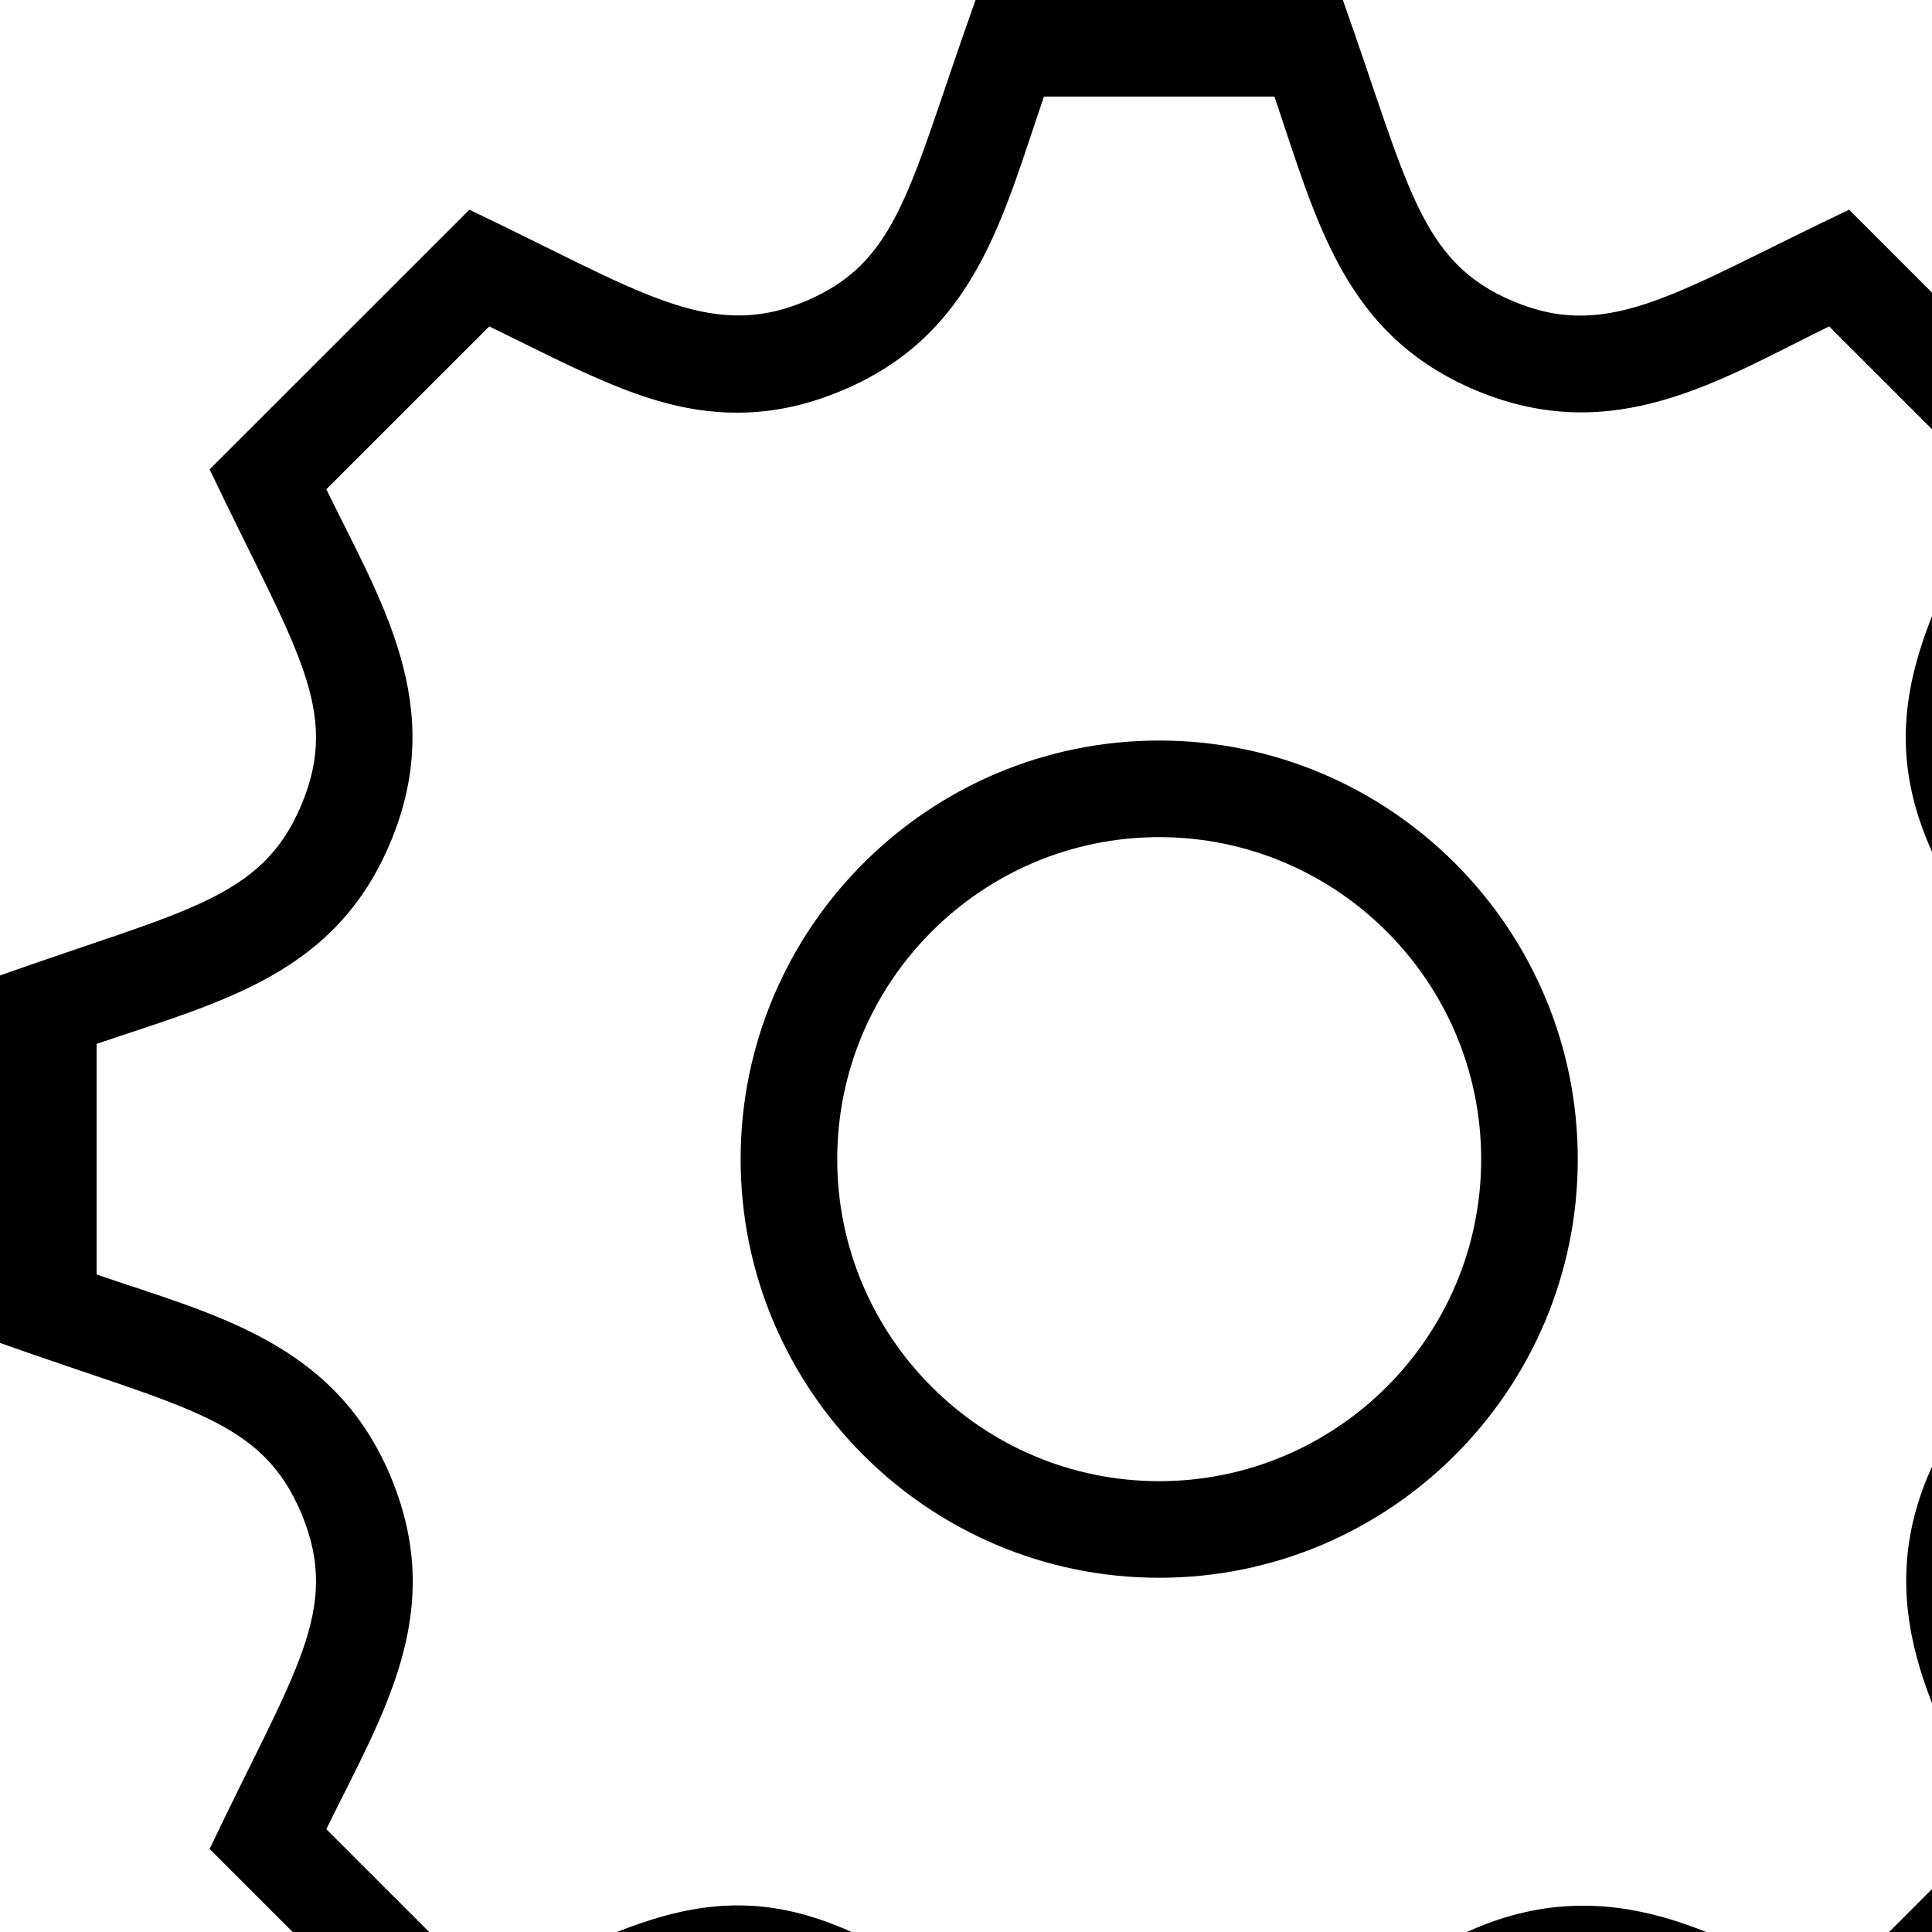
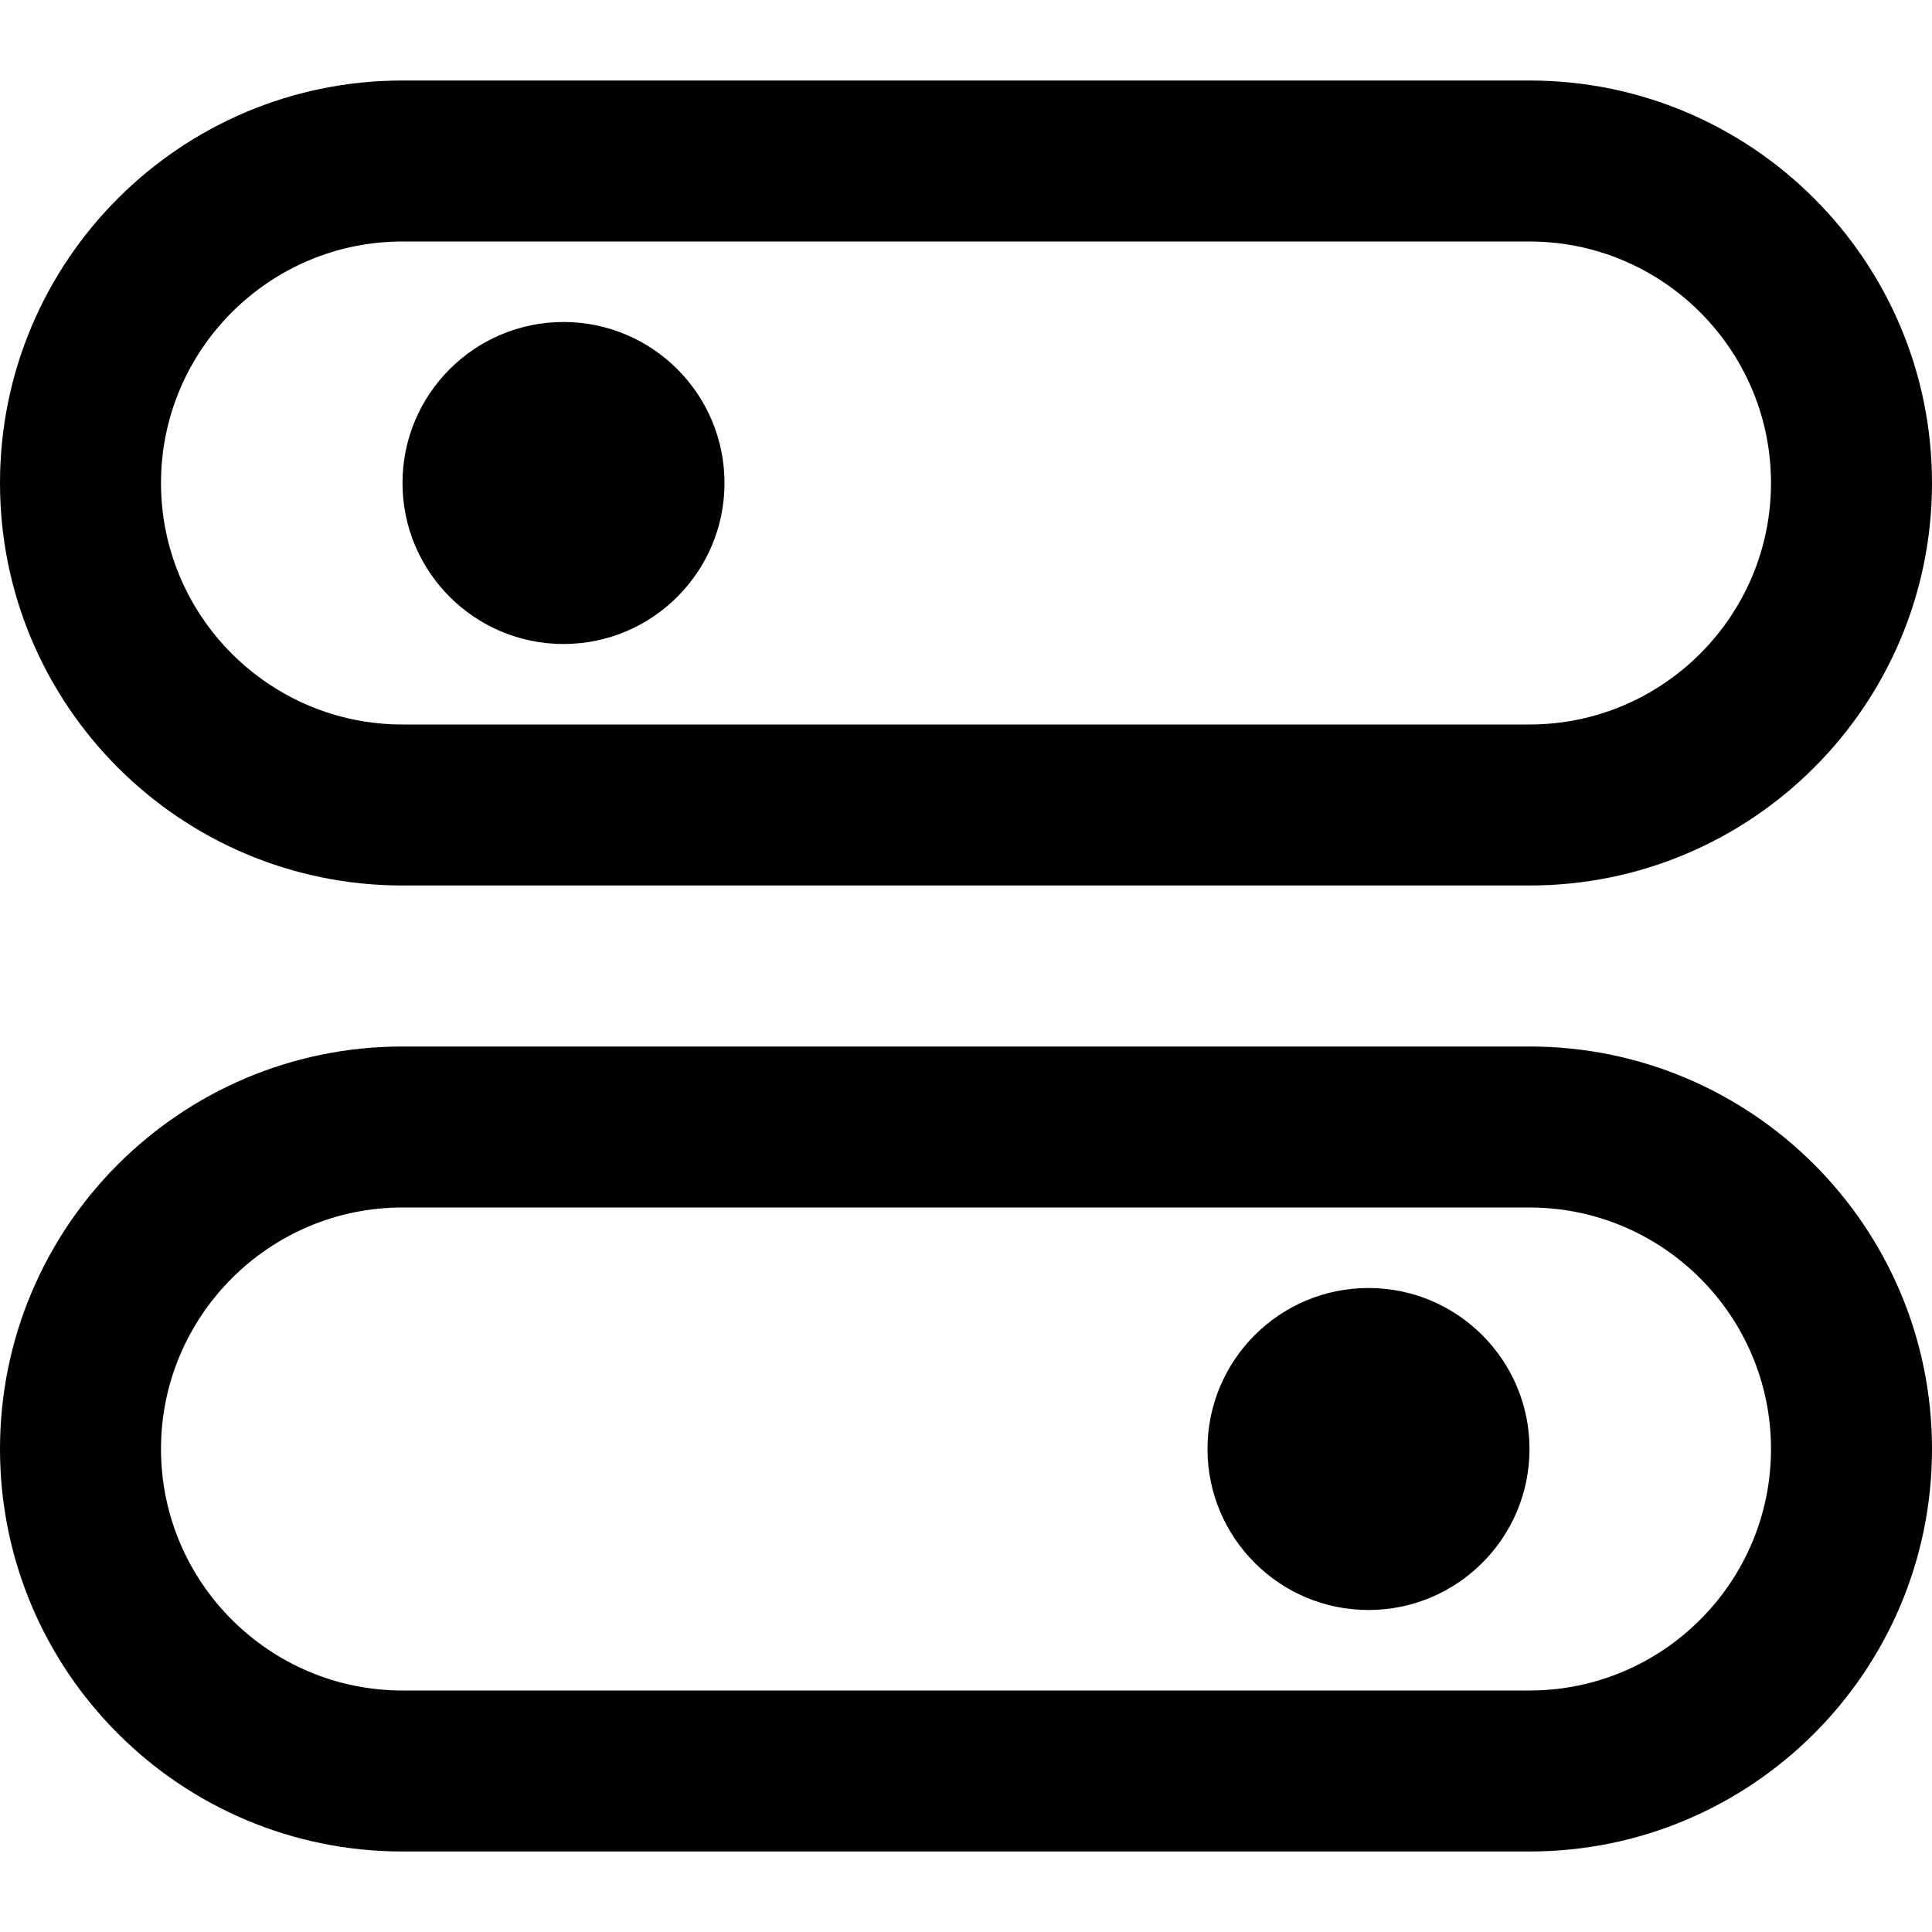
- <svg xmlns="http://www.w3.org/2000/svg" width="20" height="20" viewbox="0 0 20 20" fill-rule="evenodd" clip-rule="evenodd">
-   <path d="M12 8.666c-1.838 0-3.333 1.496-3.333 3.334s1.495 3.333 3.333 3.333 3.333-1.495 3.333-3.333-1.495-3.334-3.333-3.334m0 7.667c-2.39 0-4.333-1.943-4.333-4.333s1.943-4.334 4.333-4.334 4.333 1.944 4.333 4.334c0 2.39-1.943 4.333-4.333 4.333m-1.193 6.667h2.386c.379-1.104.668-2.451 2.107-3.05 1.496-.617 2.666.196 3.635.672l1.686-1.688c-.508-1.047-1.266-2.199-.669-3.641.567-1.369 1.739-1.663 3.048-2.099v-2.388c-1.235-.421-2.471-.708-3.047-2.098-.572-1.38.057-2.395.669-3.643l-1.687-1.686c-1.117.547-2.221 1.257-3.642.668-1.374-.571-1.656-1.734-2.1-3.047h-2.386c-.424 1.231-.704 2.468-2.099 3.046-.365.153-.718.226-1.077.226-.843 0-1.539-.392-2.566-.893l-1.687 1.686c.574 1.175 1.251 2.237.669 3.643-.571 1.375-1.734 1.654-3.047 2.098v2.388c1.226.418 2.468.705 3.047 2.098.581 1.403-.075 2.432-.669 3.643l1.687 1.687c1.45-.725 2.355-1.204 3.642-.669 1.378.572 1.655 1.738 2.1 3.047m3.094 1h-3.803c-.681-1.918-.785-2.713-1.773-3.123-1.005-.419-1.731.132-3.466.952l-2.689-2.689c.873-1.837 1.367-2.465.953-3.465-.412-.991-1.192-1.087-3.123-1.773v-3.804c1.906-.678 2.712-.782 3.123-1.773.411-.991-.071-1.613-.953-3.466l2.689-2.688c1.741.828 2.466 1.365 3.465.953.992-.412 1.082-1.185 1.775-3.124h3.802c.682 1.918.788 2.714 1.774 3.123 1.001.416 1.709-.119 3.467-.952l2.687 2.688c-.878 1.847-1.361 2.477-.952 3.465.411.992 1.192 1.087 3.123 1.774v3.805c-1.906.677-2.713.782-3.124 1.773-.403.975.044 1.561.954 3.464l-2.688 2.689c-1.728-.82-2.467-1.37-3.456-.955-.988.41-1.08 1.146-1.785 3.126" />
+ <svg xmlns="http://www.w3.org/2000/svg" width="24" height="24" viewBox="0 0 24 24">
+   <path d="M19 18c0 1.104-.896 2-2 2s-2-.896-2-2 .896-2 2-2 2 .896 2 2zm-14-3c-1.654 0-3 1.346-3 3s1.346 3 3 3h14c1.654 0 3-1.346 3-3s-1.346-3-3-3h-14zm19 3c0 2.761-2.239 5-5 5h-14c-2.761 0-5-2.239-5-5s2.239-5 5-5h14c2.761 0 5 2.239 5 5zm-17-14c-1.104 0-2 .896-2 2s.896 2 2 2 2-.896 2-2-.896-2-2-2zm-2-1c-1.654 0-3 1.346-3 3s1.346 3 3 3h14c1.654 0 3-1.346 3-3s-1.346-3-3-3h-14zm19 3c0 2.761-2.239 5-5 5h-14c-2.761 0-5-2.239-5-5s2.239-5 5-5h14c2.761 0 5 2.239 5 5z" />
</svg>
